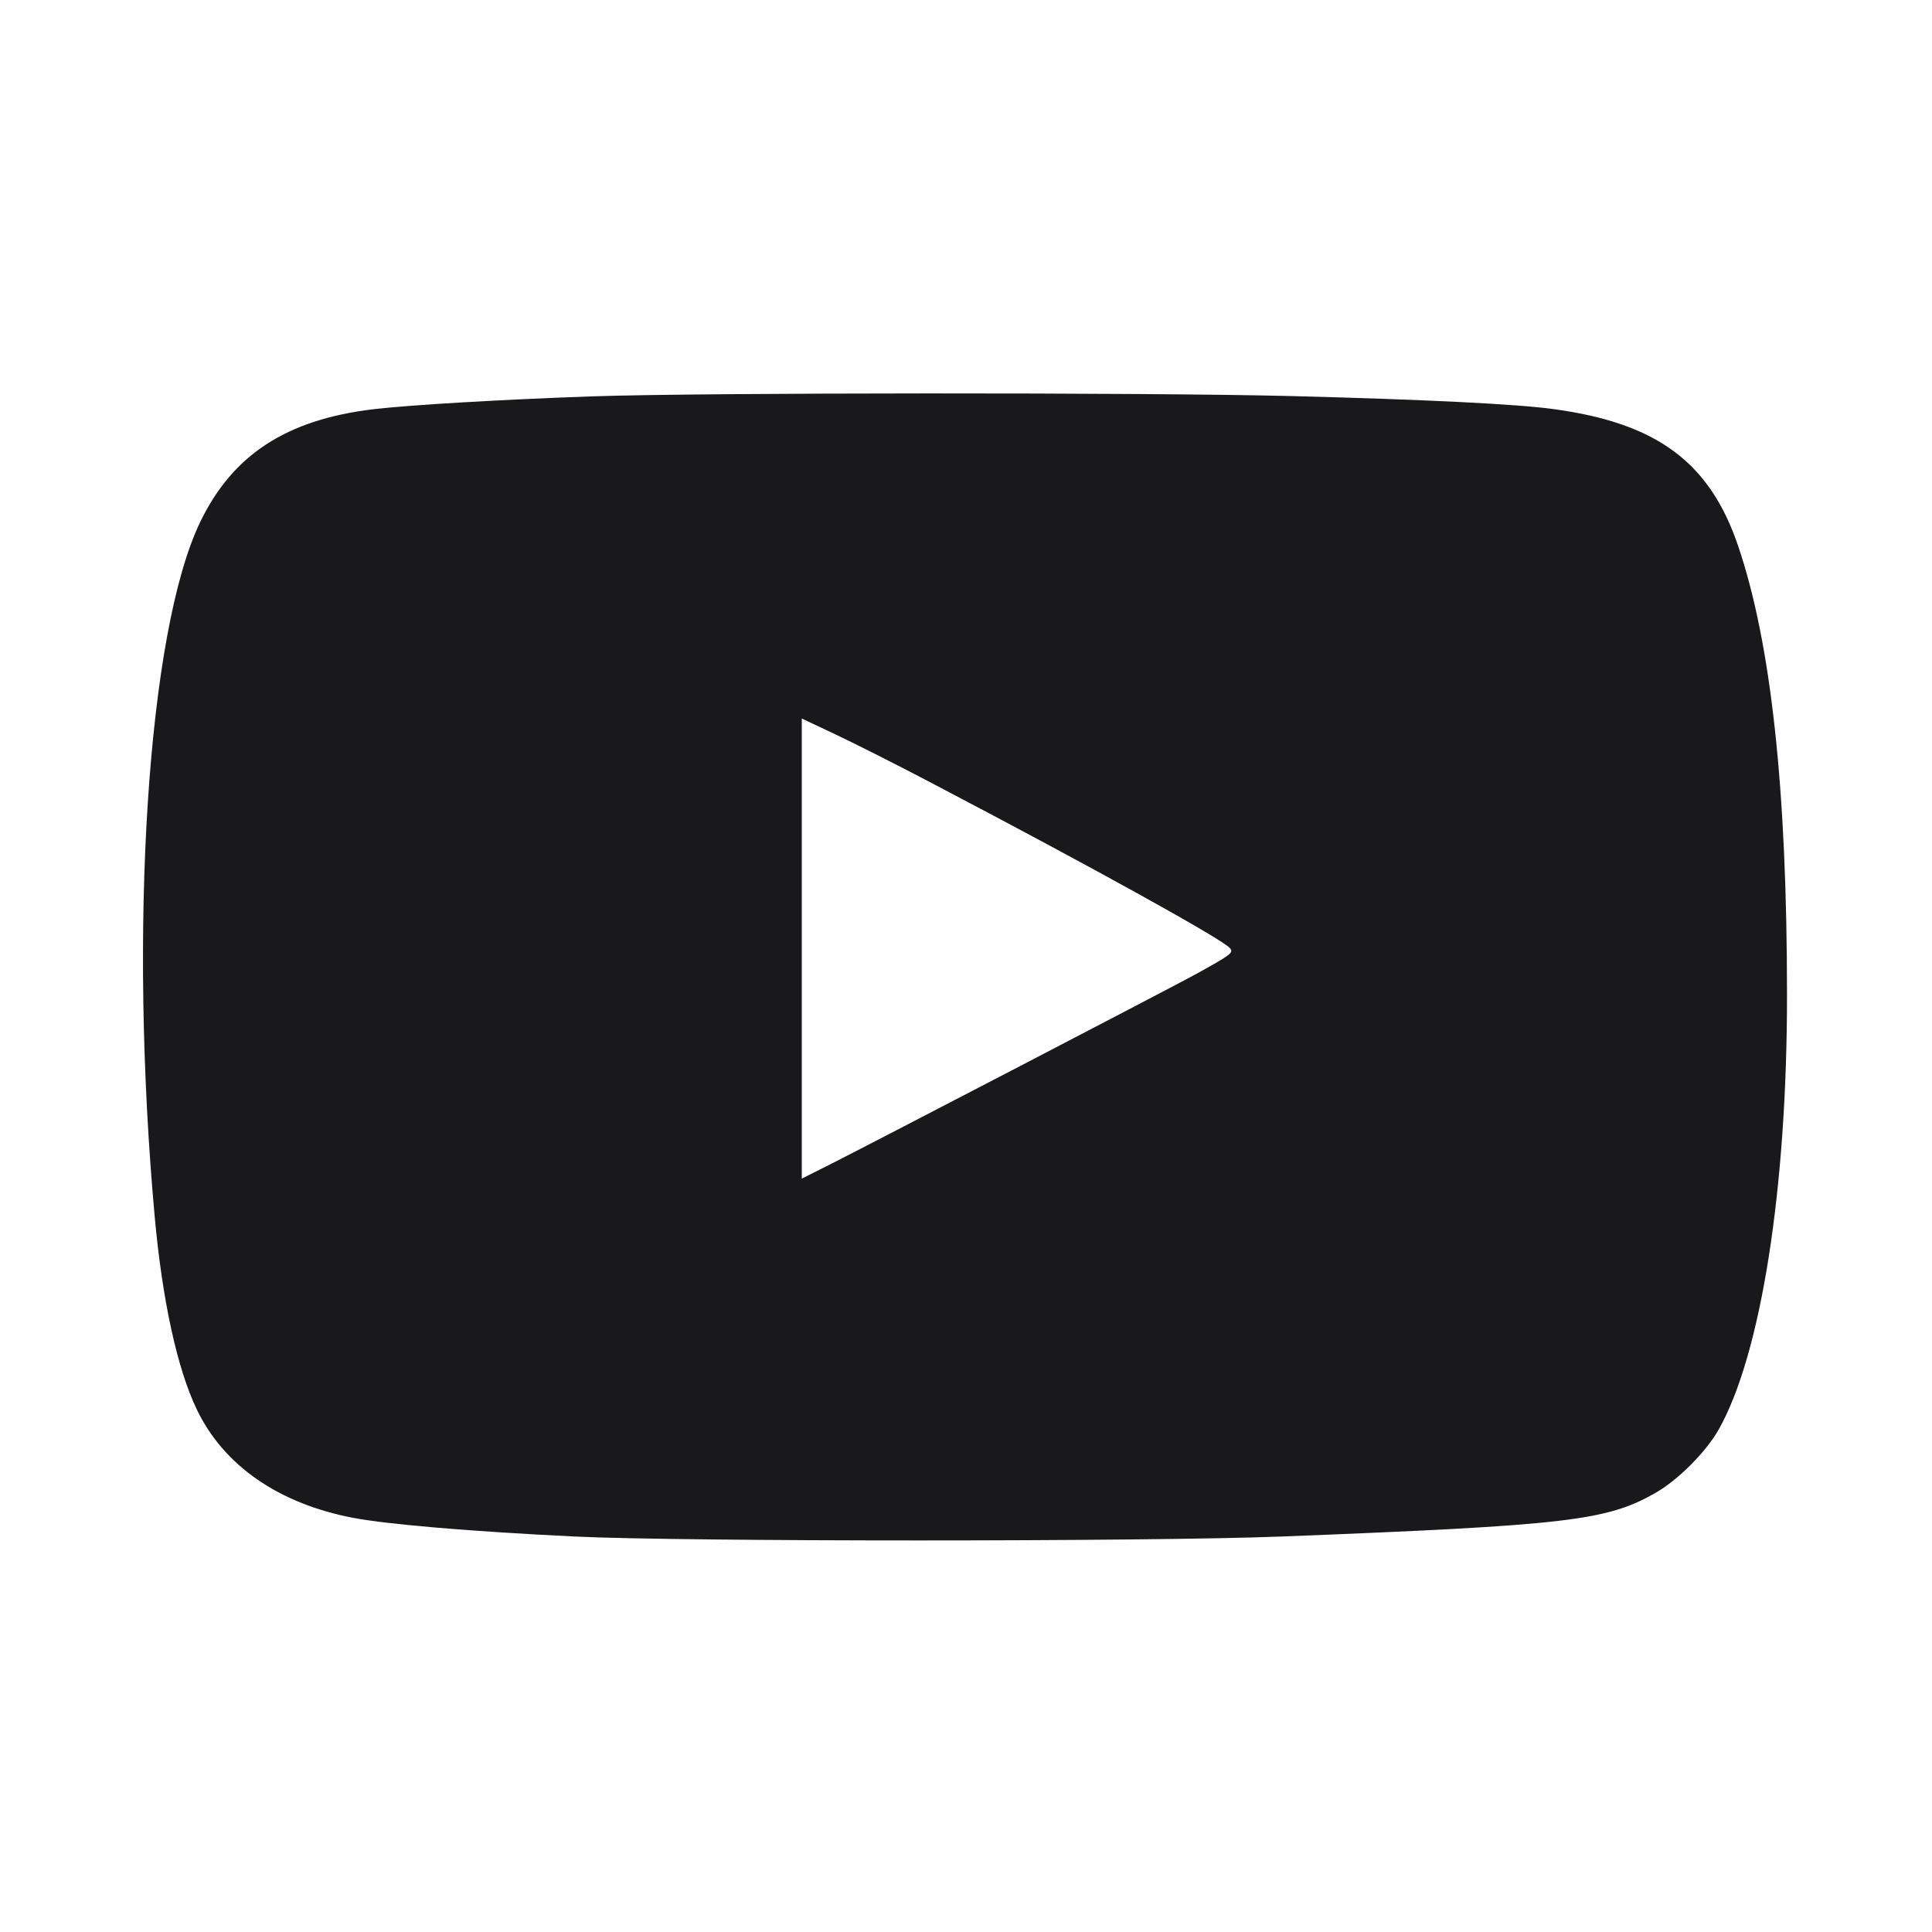
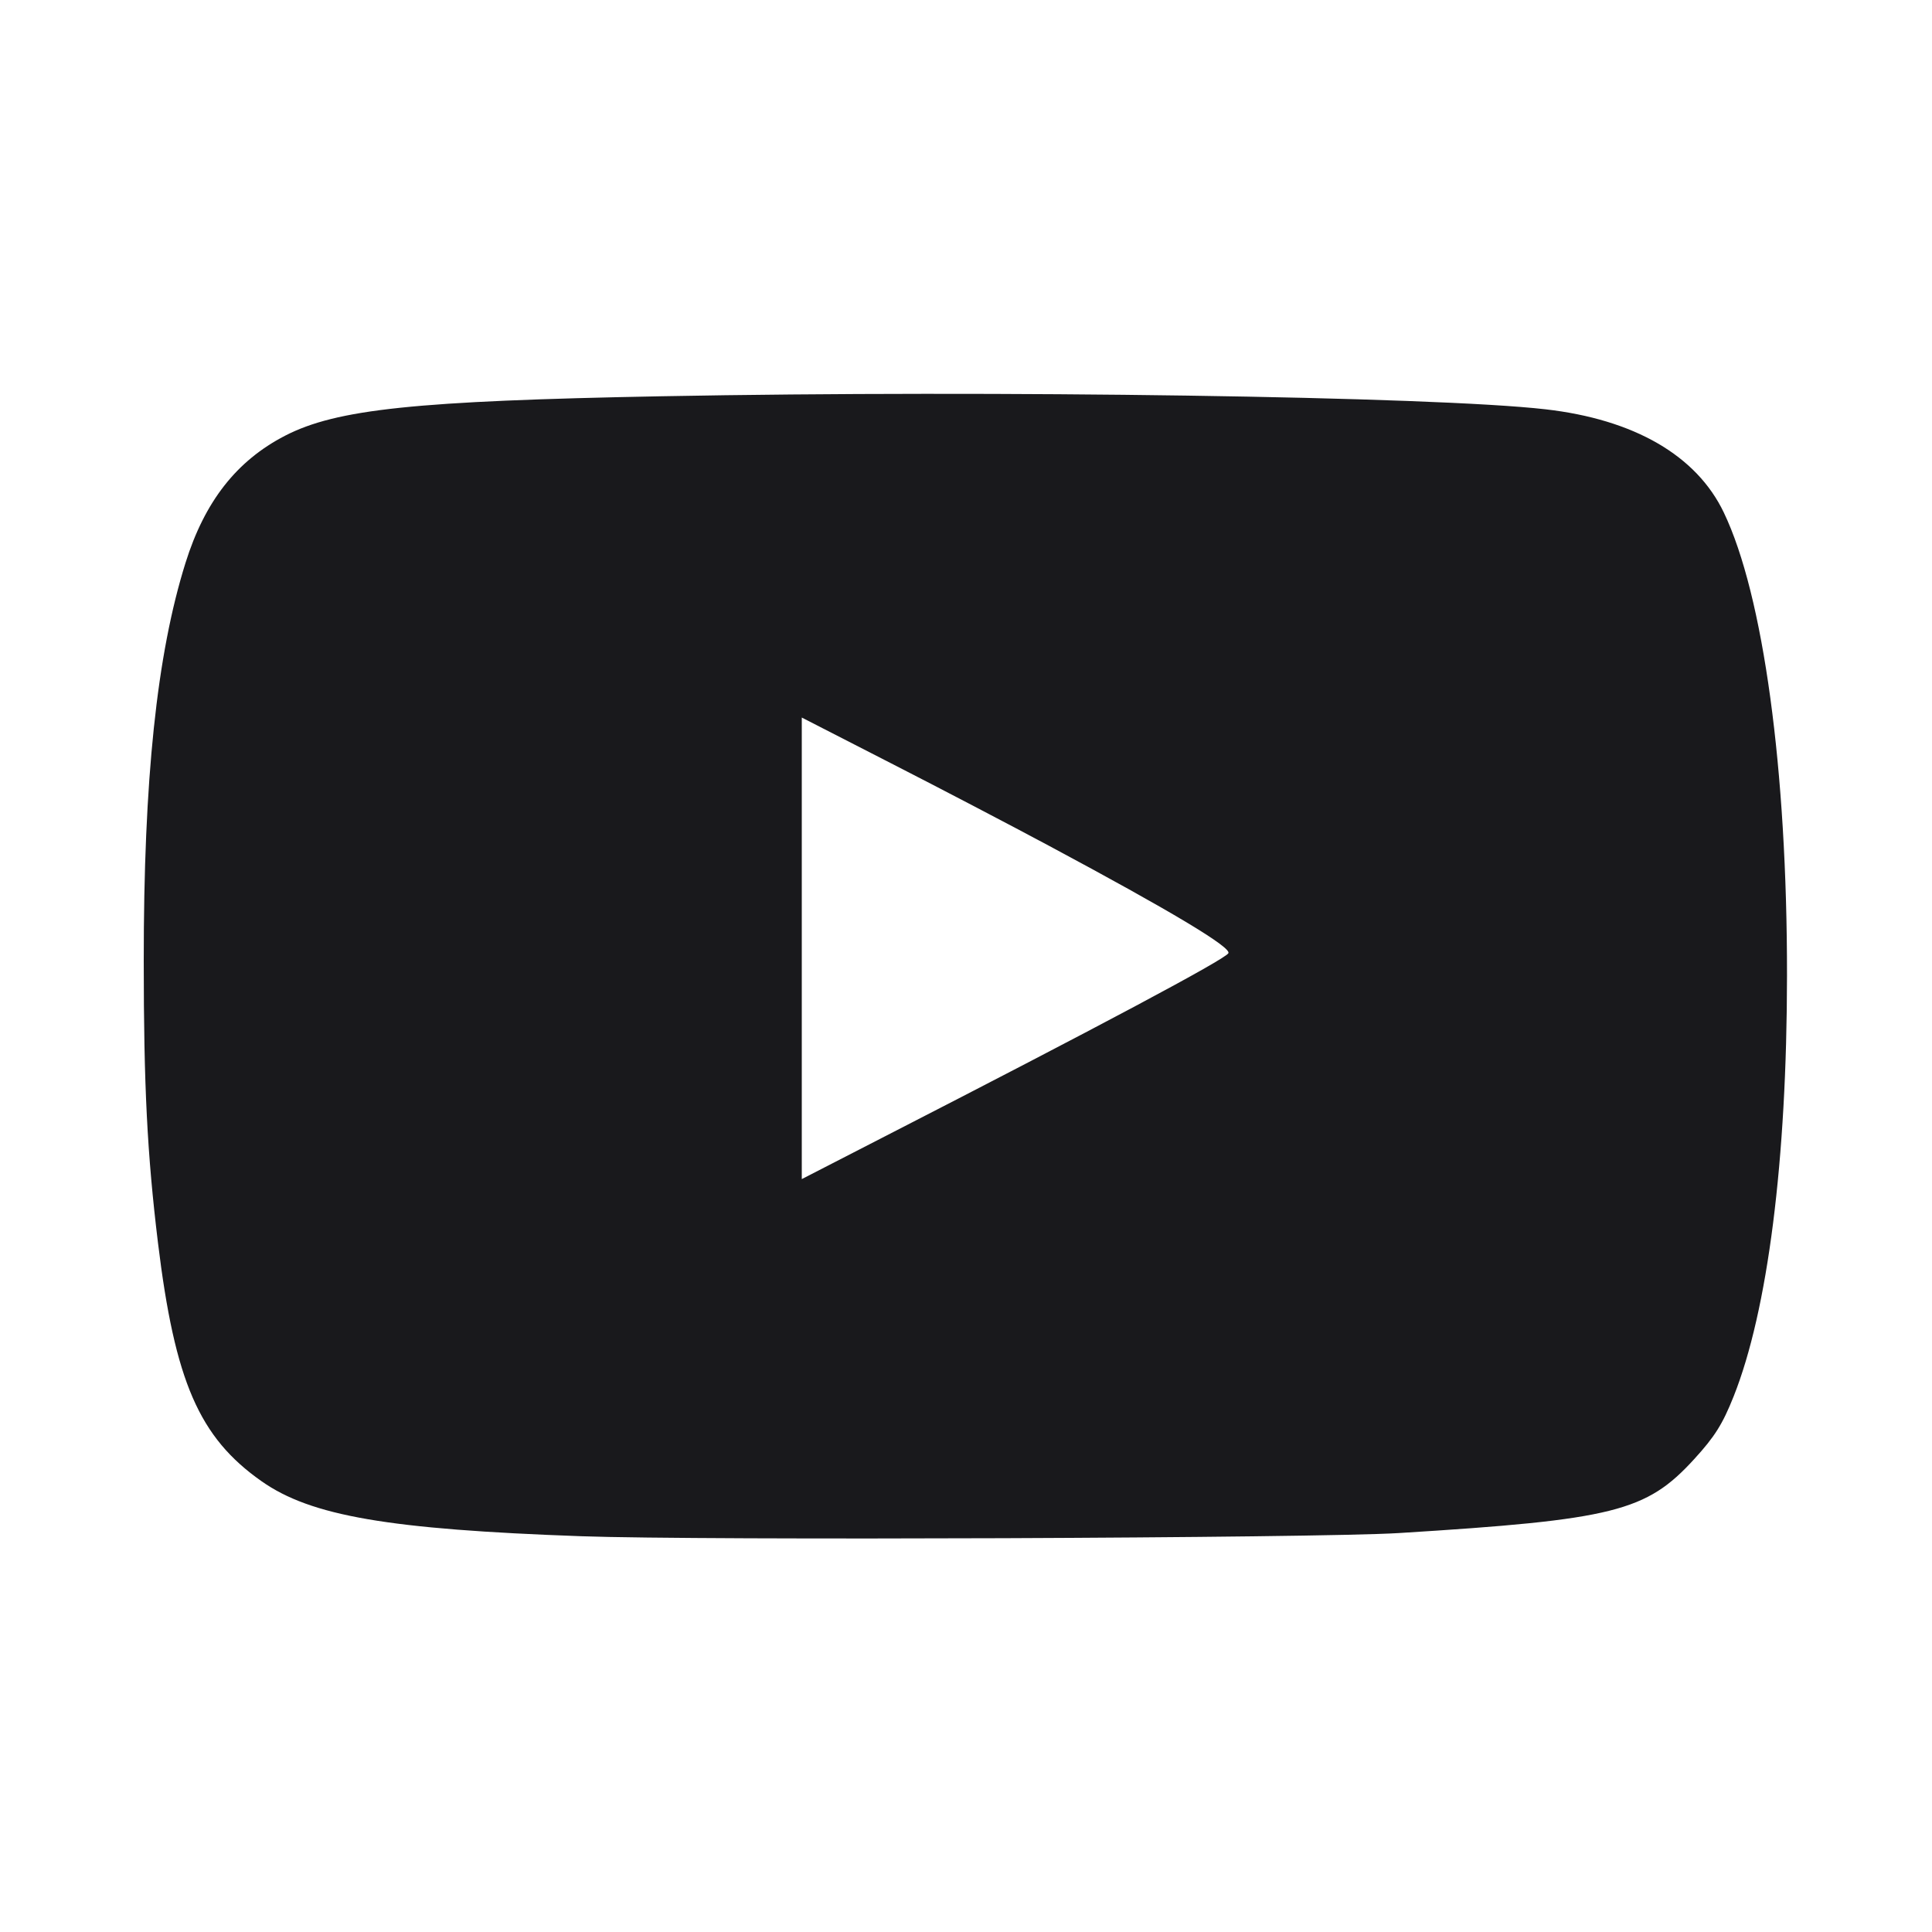
<svg xmlns="http://www.w3.org/2000/svg" width="20" height="20" viewBox="0 0 20 20" fill="none">
-   <path d="M6.133 4.103 C 5.207 4.135,4.242 4.192,3.867 4.236 C 2.963 4.344,2.405 4.709,2.069 5.411 C 1.528 6.545,1.329 9.601,1.602 12.600 C 1.680 13.457,1.834 14.166,2.035 14.586 C 2.313 15.170,2.884 15.566,3.658 15.713 C 4.017 15.781,4.877 15.854,5.950 15.906 C 7.063 15.960,11.881 15.960,13.267 15.906 C 16.226 15.790,16.628 15.743,17.133 15.457 C 17.368 15.324,17.658 15.034,17.791 14.800 C 18.230 14.024,18.500 12.305,18.499 10.300 C 18.499 8.166,18.334 6.656,17.993 5.651 C 17.699 4.785,17.153 4.380,16.083 4.235 C 15.697 4.182,14.757 4.136,13.367 4.100 C 11.870 4.062,7.262 4.064,6.133 4.103 M9.683 8.126 C 11.334 8.992,12.658 9.725,12.732 9.815 C 12.772 9.863,12.748 9.881,12.367 10.091 C 12.144 10.214,8.961 11.869,8.575 12.063 L 8.300 12.201 8.300 9.819 L 8.300 7.438 8.658 7.607 C 8.855 7.700,9.317 7.933,9.683 8.126 " fill="#19191C" stroke="none" fill-rule="evenodd" />
+   <path d="M6.850 4.102 C 4.298 4.150,3.485 4.235,2.950 4.511 C 2.449 4.770,2.119 5.191,1.920 5.828 C 1.623 6.776,1.487 8.067,1.488 9.950 C 1.488 11.240,1.524 11.949,1.635 12.863 C 1.810 14.301,2.061 14.880,2.708 15.334 C 3.220 15.694,4.025 15.832,6.017 15.903 C 7.261 15.948,13.635 15.923,14.483 15.870 C 16.708 15.732,17.042 15.648,17.538 15.105 C 17.751 14.872,17.832 14.743,17.946 14.457 C 18.300 13.568,18.498 12.012,18.499 10.100 C 18.501 7.967,18.254 6.160,17.845 5.306 C 17.563 4.716,16.918 4.342,15.998 4.237 C 14.843 4.104,10.301 4.037,6.850 4.102 M10.858 8.755 C 12.127 9.434,12.752 9.809,12.716 9.868 C 12.675 9.935,11.386 10.622,9.158 11.765 L 8.300 12.206 8.300 9.817 L 8.300 7.428 9.225 7.902 C 9.734 8.162,10.468 8.546,10.858 8.755 " fill="#19191C" stroke="none" fill-rule="evenodd" />
</svg>
